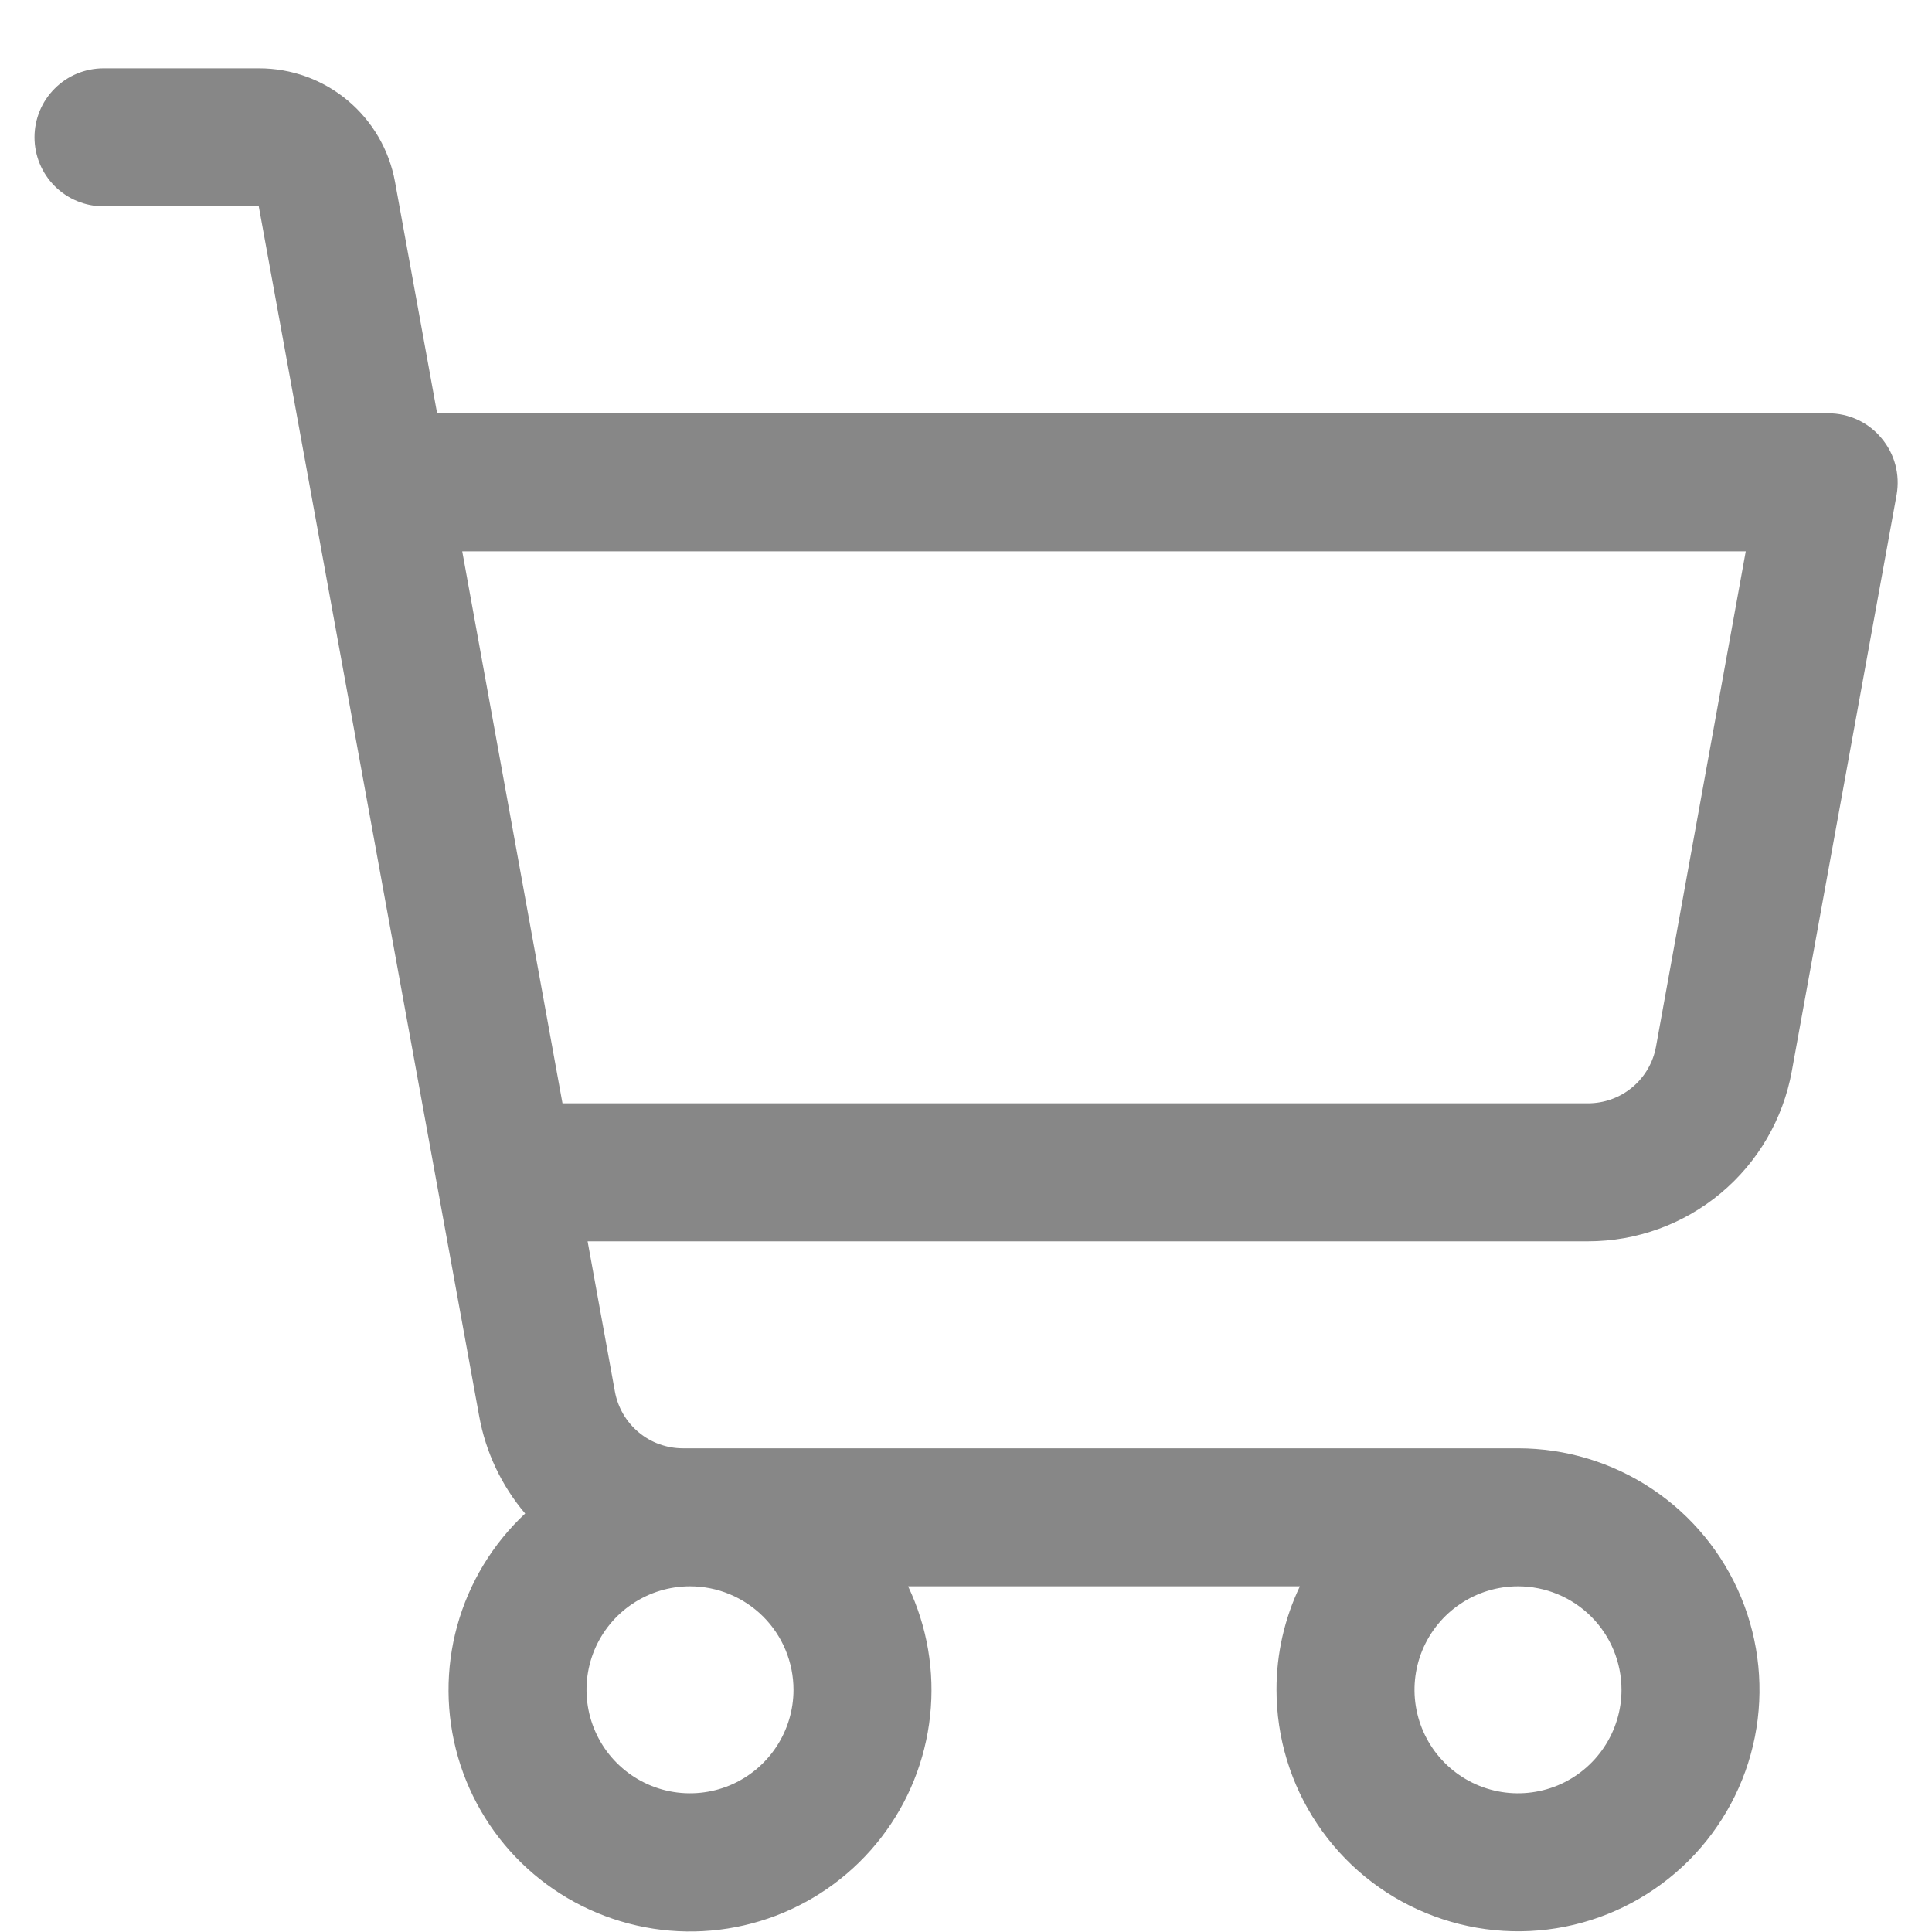
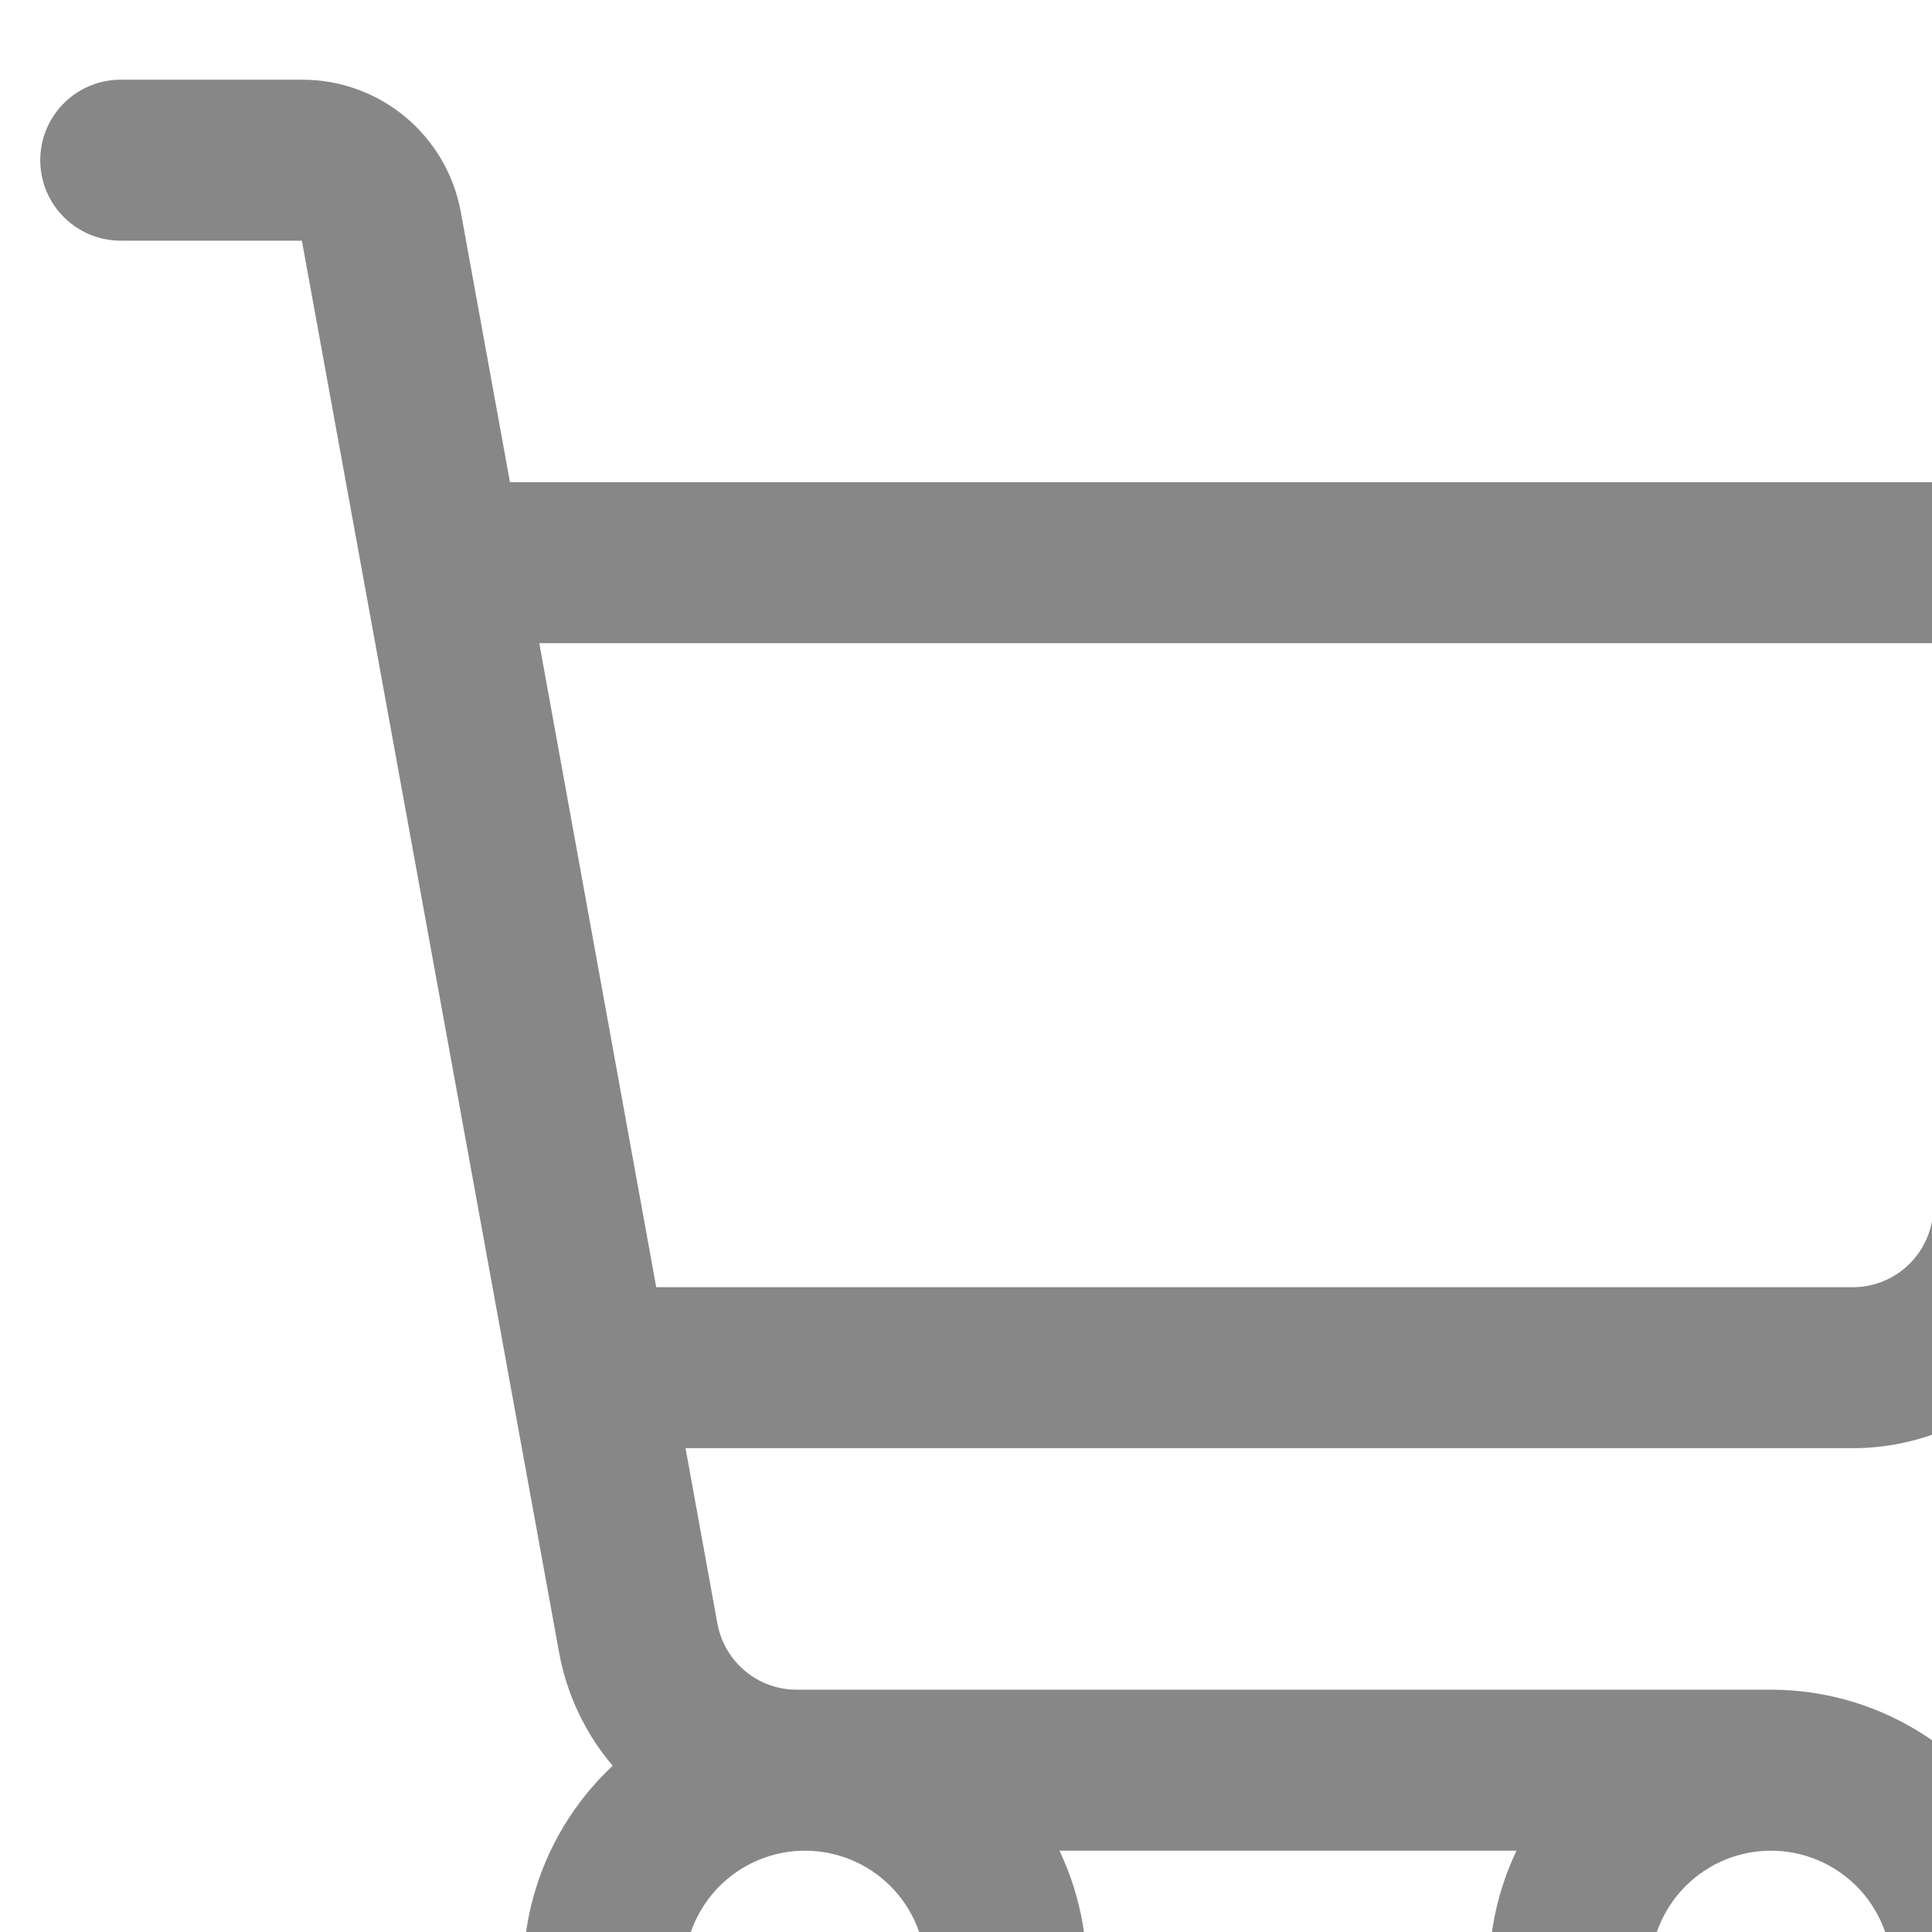
- <svg xmlns="http://www.w3.org/2000/svg" width="28" height="28" viewBox="0 0 28 28" fill="none">
+ <svg xmlns="http://www.w3.org/2000/svg" viewBox="0 0 24 24" fill="currentColor">
  <path d="M27.267 6.349C27.174 6.236 27.056 6.146 26.924 6.084C26.791 6.022 26.646 5.99 26.5 5.99H6.335L5.724 2.632C5.64 2.172 5.397 1.755 5.038 1.455C4.678 1.154 4.225 0.99 3.756 0.99H1.5C1.235 0.99 0.98 1.095 0.793 1.283C0.605 1.47 0.5 1.725 0.5 1.99C0.5 2.255 0.605 2.509 0.793 2.697C0.98 2.885 1.235 2.99 1.5 2.99H3.75L6.945 20.526C7.039 21.046 7.269 21.532 7.611 21.935C7.139 22.376 6.798 22.94 6.626 23.563C6.454 24.186 6.459 24.845 6.638 25.466C6.818 26.087 7.166 26.646 7.644 27.081C8.122 27.516 8.712 27.81 9.347 27.931C9.982 28.052 10.638 27.994 11.242 27.765C11.847 27.535 12.376 27.143 12.771 26.631C13.166 26.12 13.411 25.509 13.48 24.866C13.549 24.223 13.439 23.574 13.161 22.99H18.839C18.615 23.458 18.499 23.971 18.5 24.49C18.5 25.182 18.705 25.859 19.09 26.434C19.474 27.01 20.021 27.459 20.661 27.723C21.3 27.988 22.004 28.058 22.683 27.923C23.362 27.788 23.985 27.454 24.475 26.965C24.964 26.475 25.298 25.852 25.433 25.173C25.568 24.494 25.498 23.79 25.234 23.151C24.969 22.511 24.52 21.964 23.945 21.58C23.369 21.195 22.692 20.99 22 20.99H9.896C9.662 20.99 9.435 20.908 9.256 20.758C9.076 20.608 8.954 20.399 8.912 20.169L8.516 17.99H23.016C23.719 17.99 24.399 17.743 24.938 17.293C25.478 16.843 25.842 16.217 25.968 15.526L27.488 7.169C27.513 7.024 27.507 6.876 27.469 6.734C27.431 6.592 27.362 6.461 27.267 6.349ZM11.5 24.49C11.5 24.787 11.412 25.076 11.247 25.323C11.082 25.57 10.848 25.762 10.574 25.876C10.3 25.989 9.998 26.019 9.707 25.961C9.416 25.903 9.149 25.76 8.939 25.55C8.73 25.341 8.587 25.073 8.529 24.782C8.471 24.491 8.501 24.19 8.614 23.916C8.728 23.642 8.92 23.407 9.167 23.243C9.413 23.078 9.703 22.99 10 22.99C10.398 22.99 10.779 23.148 11.061 23.429C11.342 23.71 11.5 24.092 11.5 24.49ZM23.5 24.49C23.5 24.787 23.412 25.076 23.247 25.323C23.082 25.57 22.848 25.762 22.574 25.876C22.3 25.989 21.998 26.019 21.707 25.961C21.416 25.903 21.149 25.76 20.939 25.55C20.73 25.341 20.587 25.073 20.529 24.782C20.471 24.491 20.501 24.19 20.614 23.916C20.728 23.642 20.92 23.407 21.167 23.243C21.413 23.078 21.703 22.99 22 22.99C22.398 22.99 22.779 23.148 23.061 23.429C23.342 23.71 23.5 24.092 23.5 24.49ZM24 15.169C23.958 15.4 23.836 15.609 23.655 15.759C23.475 15.909 23.247 15.991 23.012 15.99H8.152L6.699 7.99H25.301L24 15.169Z" fill="#878787" />
</svg>
